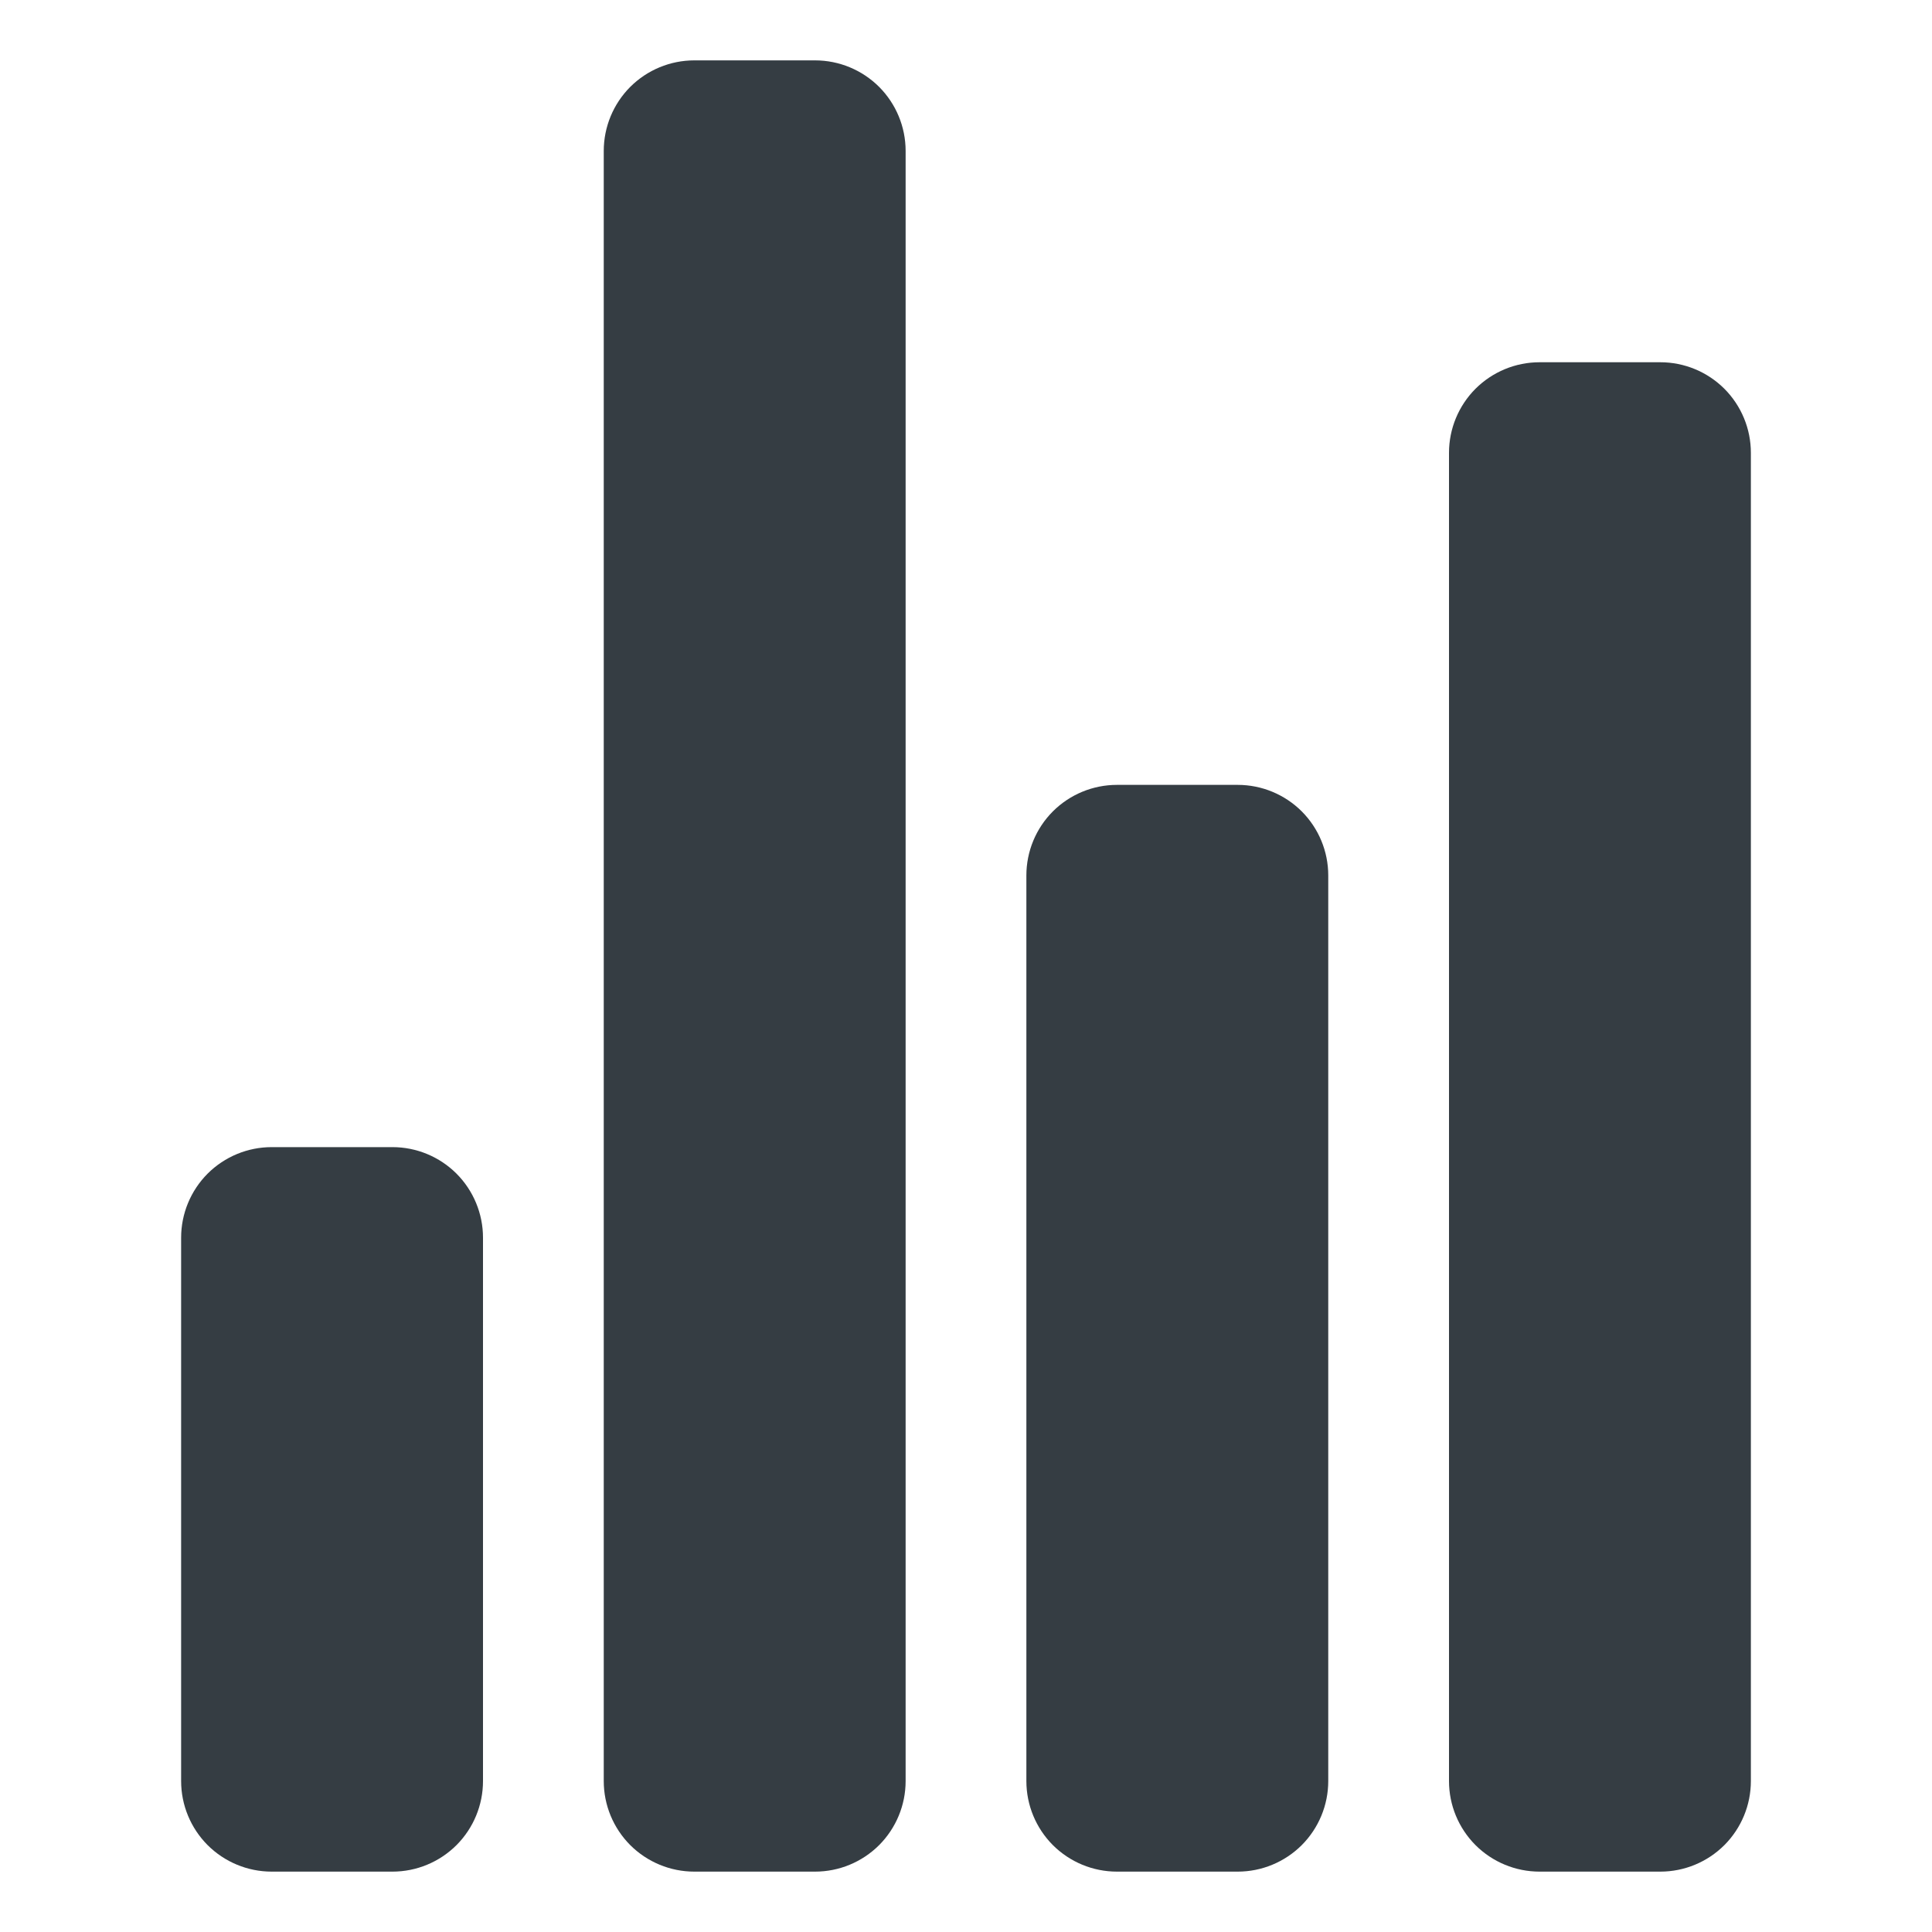
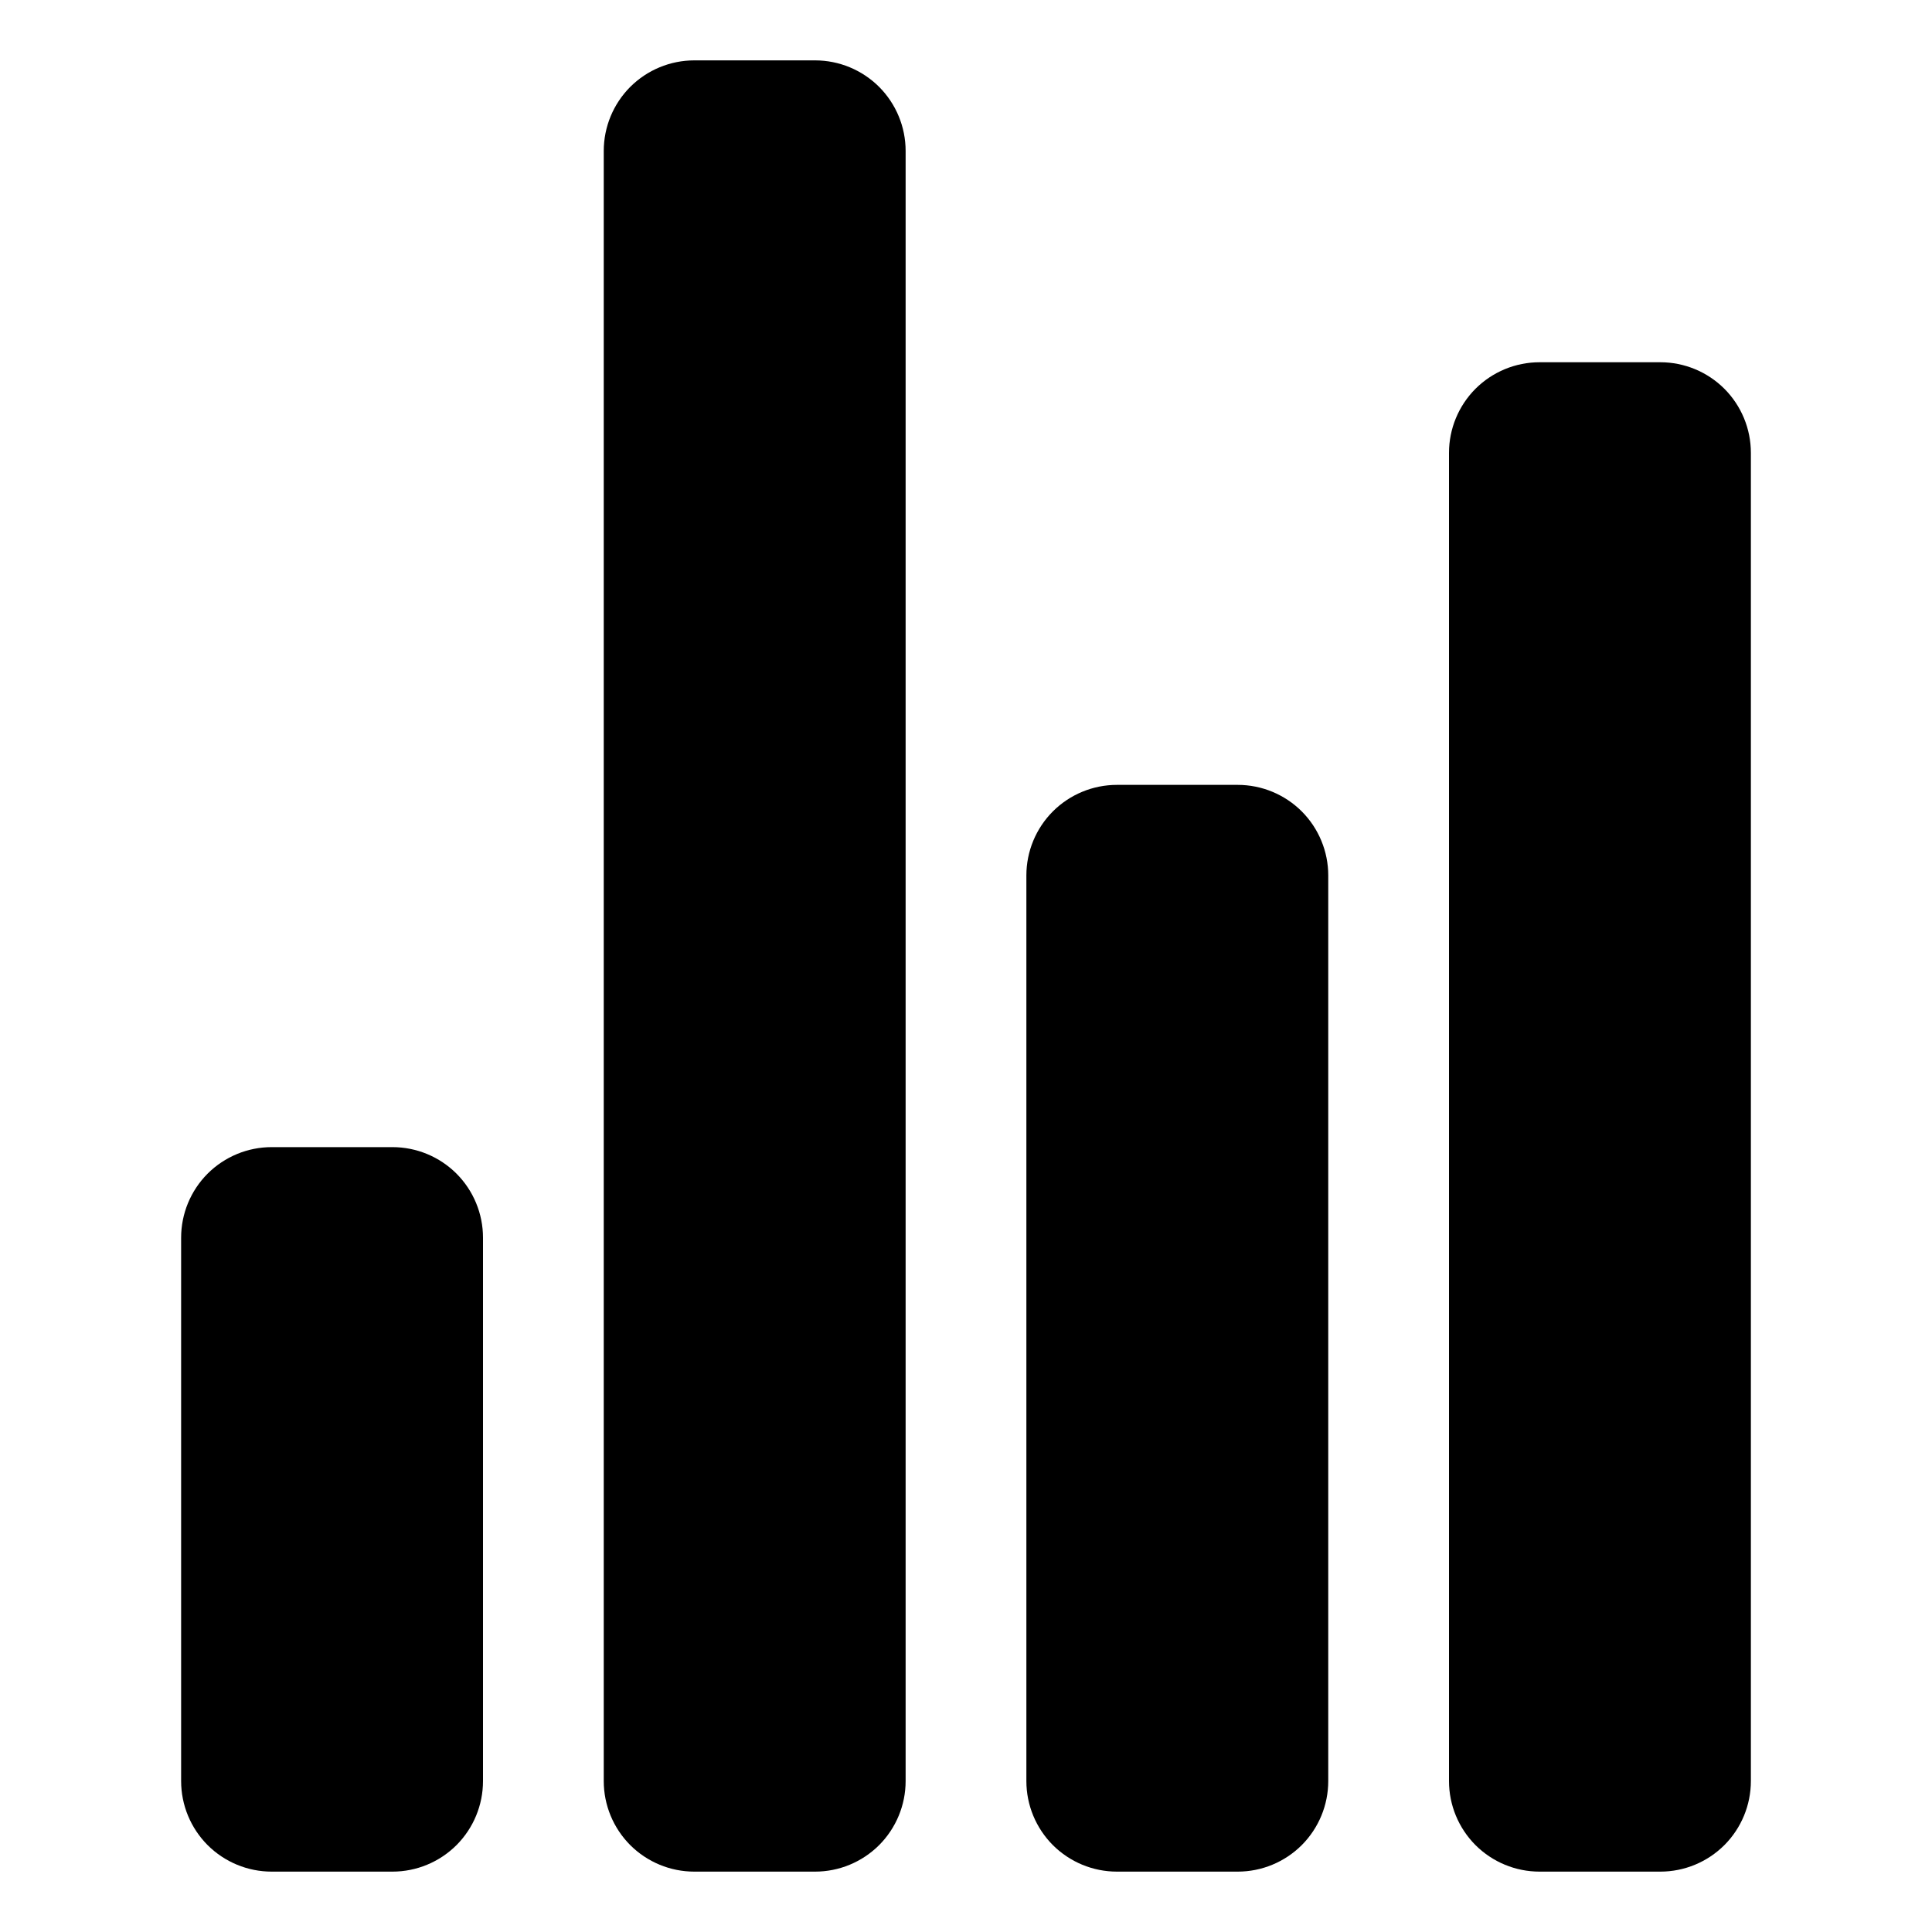
<svg xmlns="http://www.w3.org/2000/svg" width="32" height="32" viewBox="0 0 32 32" fill="none">
-   <path d="M6.5 31H4.5C4.102 31 3.721 30.842 3.439 30.561C3.158 30.279 3 29.898 3 29.5V20.5C3 20.102 3.158 19.721 3.439 19.439C3.721 19.158 4.102 19 4.5 19H6.5C6.898 19 7.279 19.158 7.561 19.439C7.842 19.721 8 20.102 8 20.5V29.5C8 29.898 7.842 30.279 7.561 30.561C7.279 30.842 6.898 31 6.5 31ZM20.5 31H18.5C18.102 31 17.721 30.842 17.439 30.561C17.158 30.279 17 29.898 17 29.5V14.5C17 14.102 17.158 13.721 17.439 13.439C17.721 13.158 18.102 13 18.5 13H20.5C20.898 13 21.279 13.158 21.561 13.439C21.842 13.721 22 14.102 22 14.5V29.5C22 29.898 21.842 30.279 21.561 30.561C21.279 30.842 20.898 31 20.5 31ZM27.5 31H25.5C25.102 31 24.721 30.842 24.439 30.561C24.158 30.279 24 29.898 24 29.5V7.5C24 7.102 24.158 6.721 24.439 6.439C24.721 6.158 25.102 6 25.5 6H27.5C27.898 6 28.279 6.158 28.561 6.439C28.842 6.721 29 7.102 29 7.5V29.5C29 29.898 28.842 30.279 28.561 30.561C28.279 30.842 27.898 31 27.5 31ZM13.5 31H11.5C11.102 31 10.721 30.842 10.439 30.561C10.158 30.279 10 29.898 10 29.5V2.5C10 2.102 10.158 1.721 10.439 1.439C10.721 1.158 11.102 1 11.5 1H13.5C13.898 1 14.279 1.158 14.561 1.439C14.842 1.721 15 2.102 15 2.5V29.5C15 29.898 14.842 30.279 14.561 30.561C14.279 30.842 13.898 31 13.5 31Z" fill="#071018" fill-opacity="0.81" />
+   <path d="M6.5 31H4.5C4.102 31 3.721 30.842 3.439 30.561C3.158 30.279 3 29.898 3 29.5V20.5C3 20.102 3.158 19.721 3.439 19.439C3.721 19.158 4.102 19 4.5 19H6.5C6.898 19 7.279 19.158 7.561 19.439C7.842 19.721 8 20.102 8 20.5V29.5C8 29.898 7.842 30.279 7.561 30.561C7.279 30.842 6.898 31 6.5 31ZM20.5 31H18.5C18.102 31 17.721 30.842 17.439 30.561C17.158 30.279 17 29.898 17 29.5V14.5C17 14.102 17.158 13.721 17.439 13.439C17.721 13.158 18.102 13 18.5 13H20.5C20.898 13 21.279 13.158 21.561 13.439C21.842 13.721 22 14.102 22 14.5V29.5C22 29.898 21.842 30.279 21.561 30.561C21.279 30.842 20.898 31 20.5 31ZM27.5 31H25.5C25.102 31 24.721 30.842 24.439 30.561C24.158 30.279 24 29.898 24 29.5V7.5C24 7.102 24.158 6.721 24.439 6.439C24.721 6.158 25.102 6 25.5 6H27.5C27.898 6 28.279 6.158 28.561 6.439C28.842 6.721 29 7.102 29 7.5V29.5C29 29.898 28.842 30.279 28.561 30.561C28.279 30.842 27.898 31 27.5 31ZM13.5 31H11.5C11.102 31 10.721 30.842 10.439 30.561C10.158 30.279 10 29.898 10 29.5V2.5C10 2.102 10.158 1.721 10.439 1.439C10.721 1.158 11.102 1 11.5 1H13.5C13.898 1 14.279 1.158 14.561 1.439C14.842 1.721 15 2.102 15 2.5V29.5C15 29.898 14.842 30.279 14.561 30.561C14.279 30.842 13.898 31 13.5 31Z" fill="currentColor" />
</svg>
